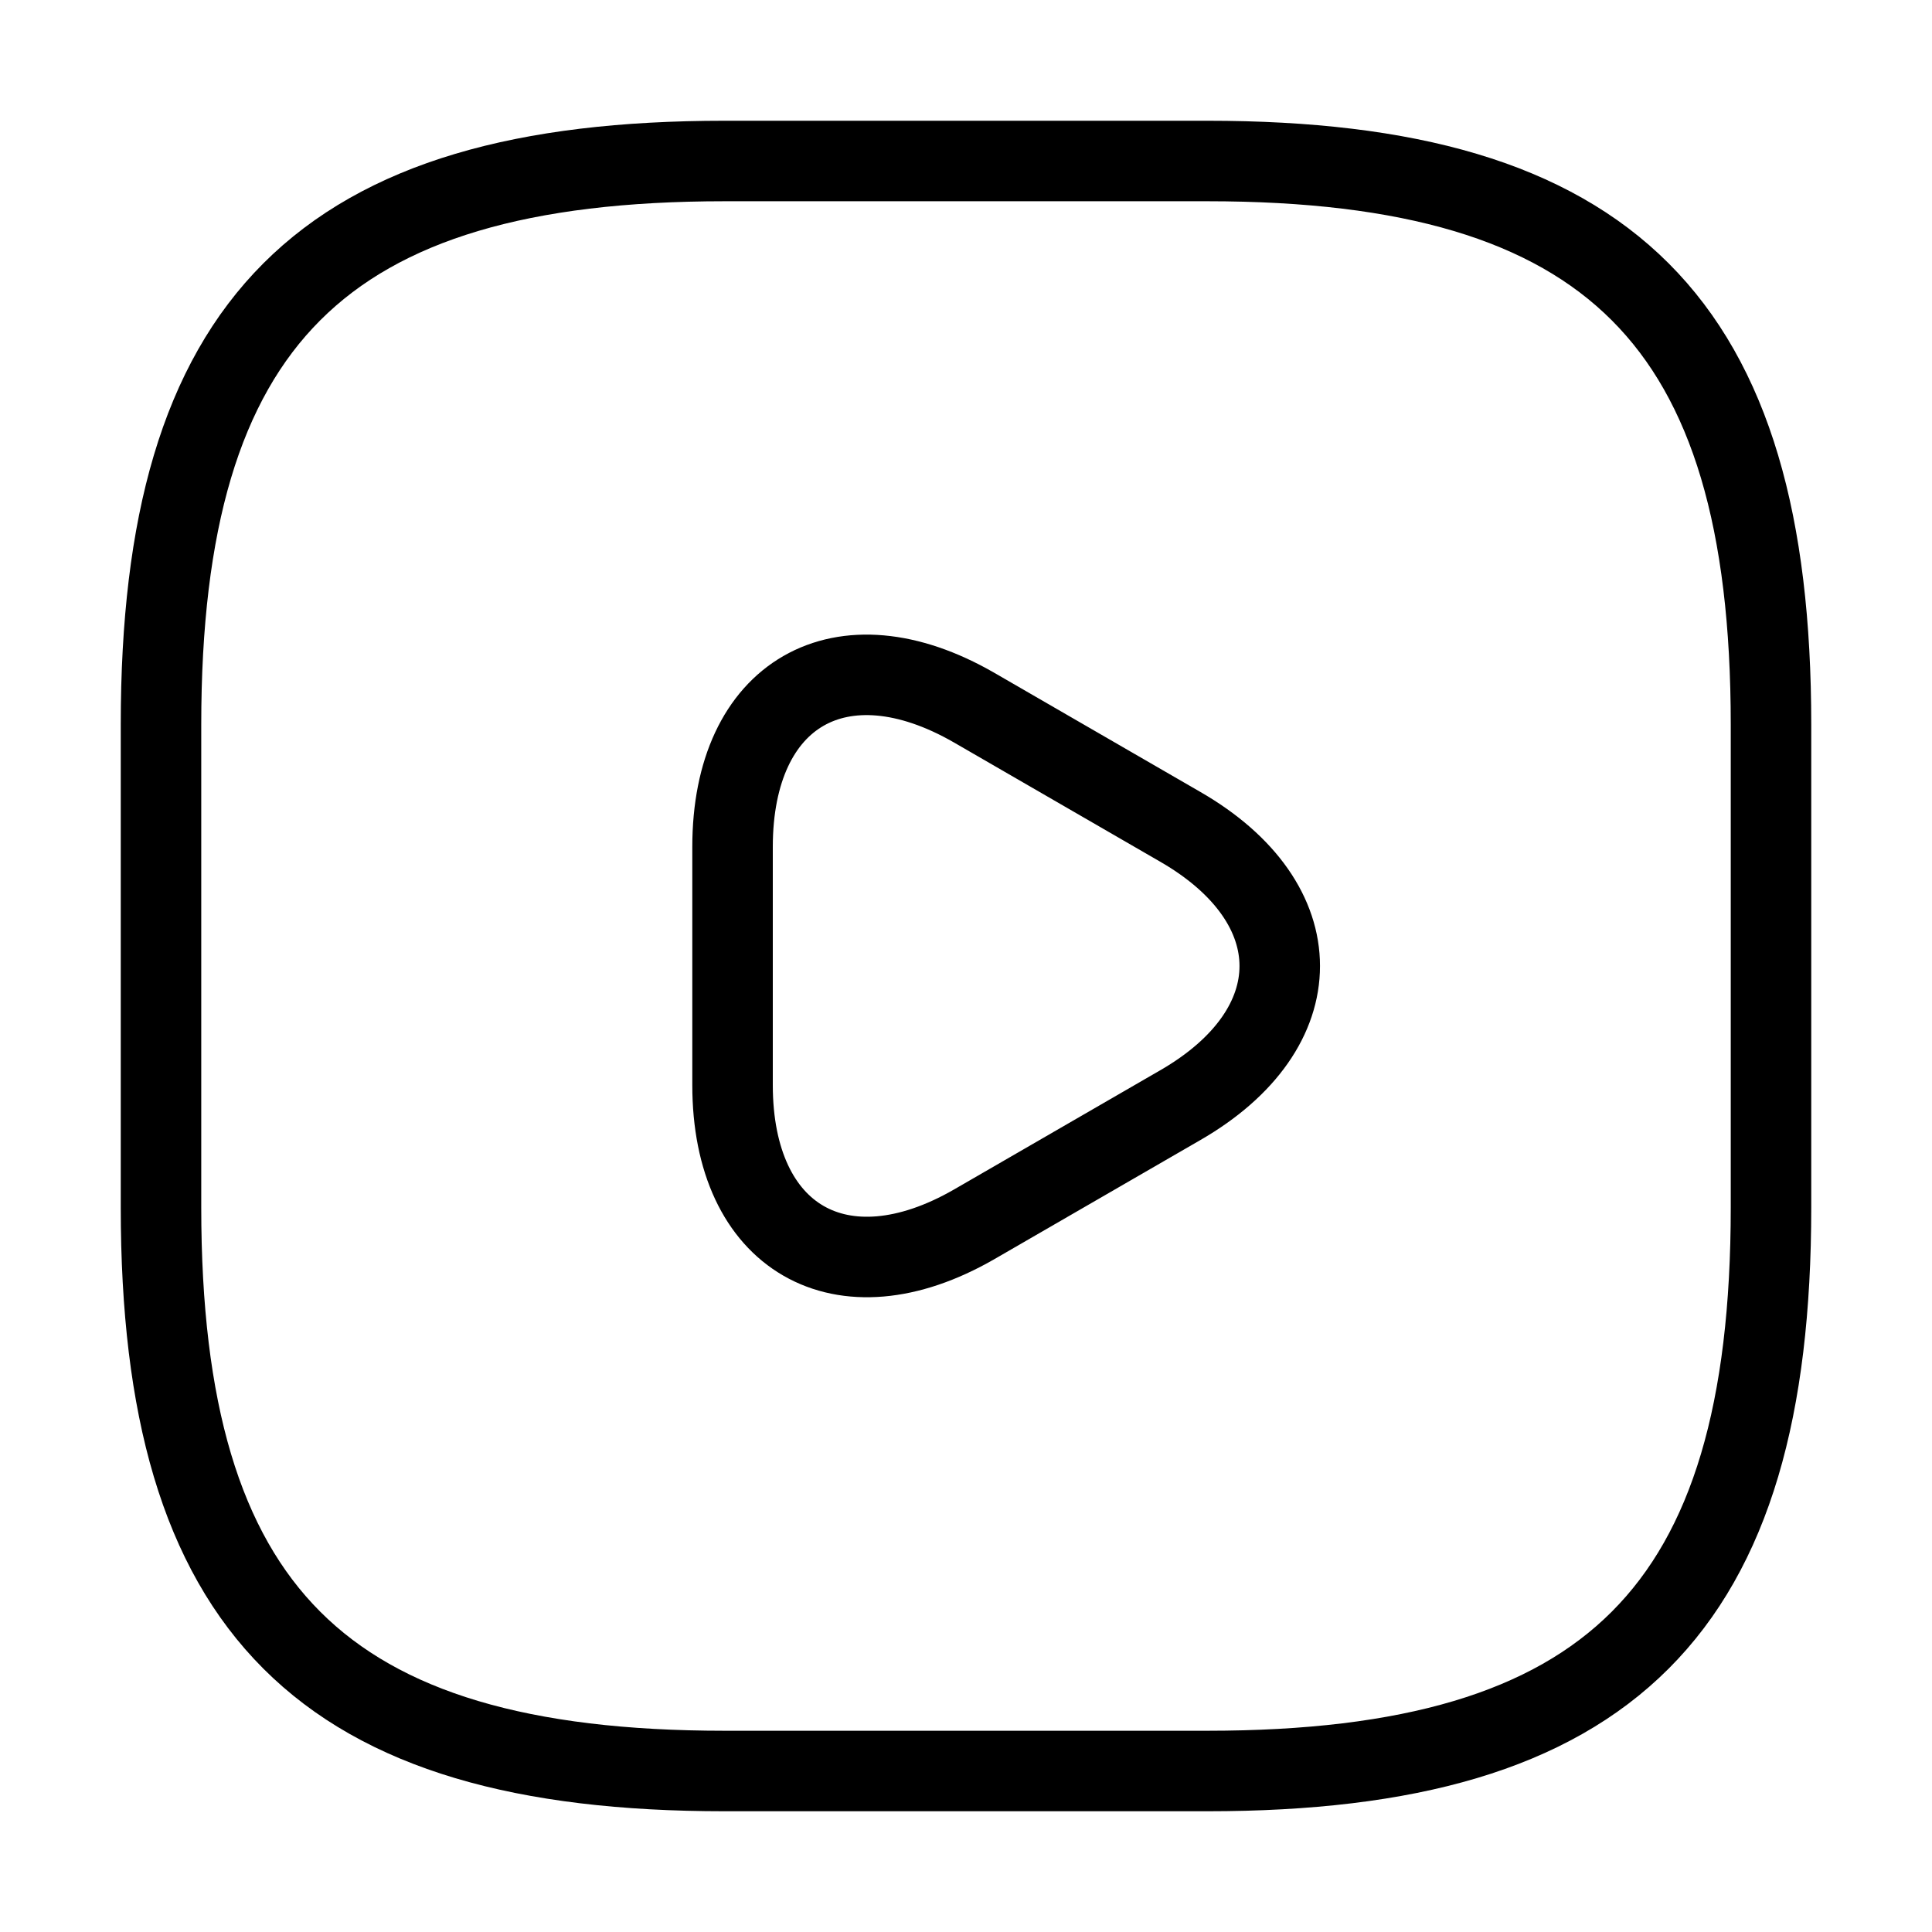
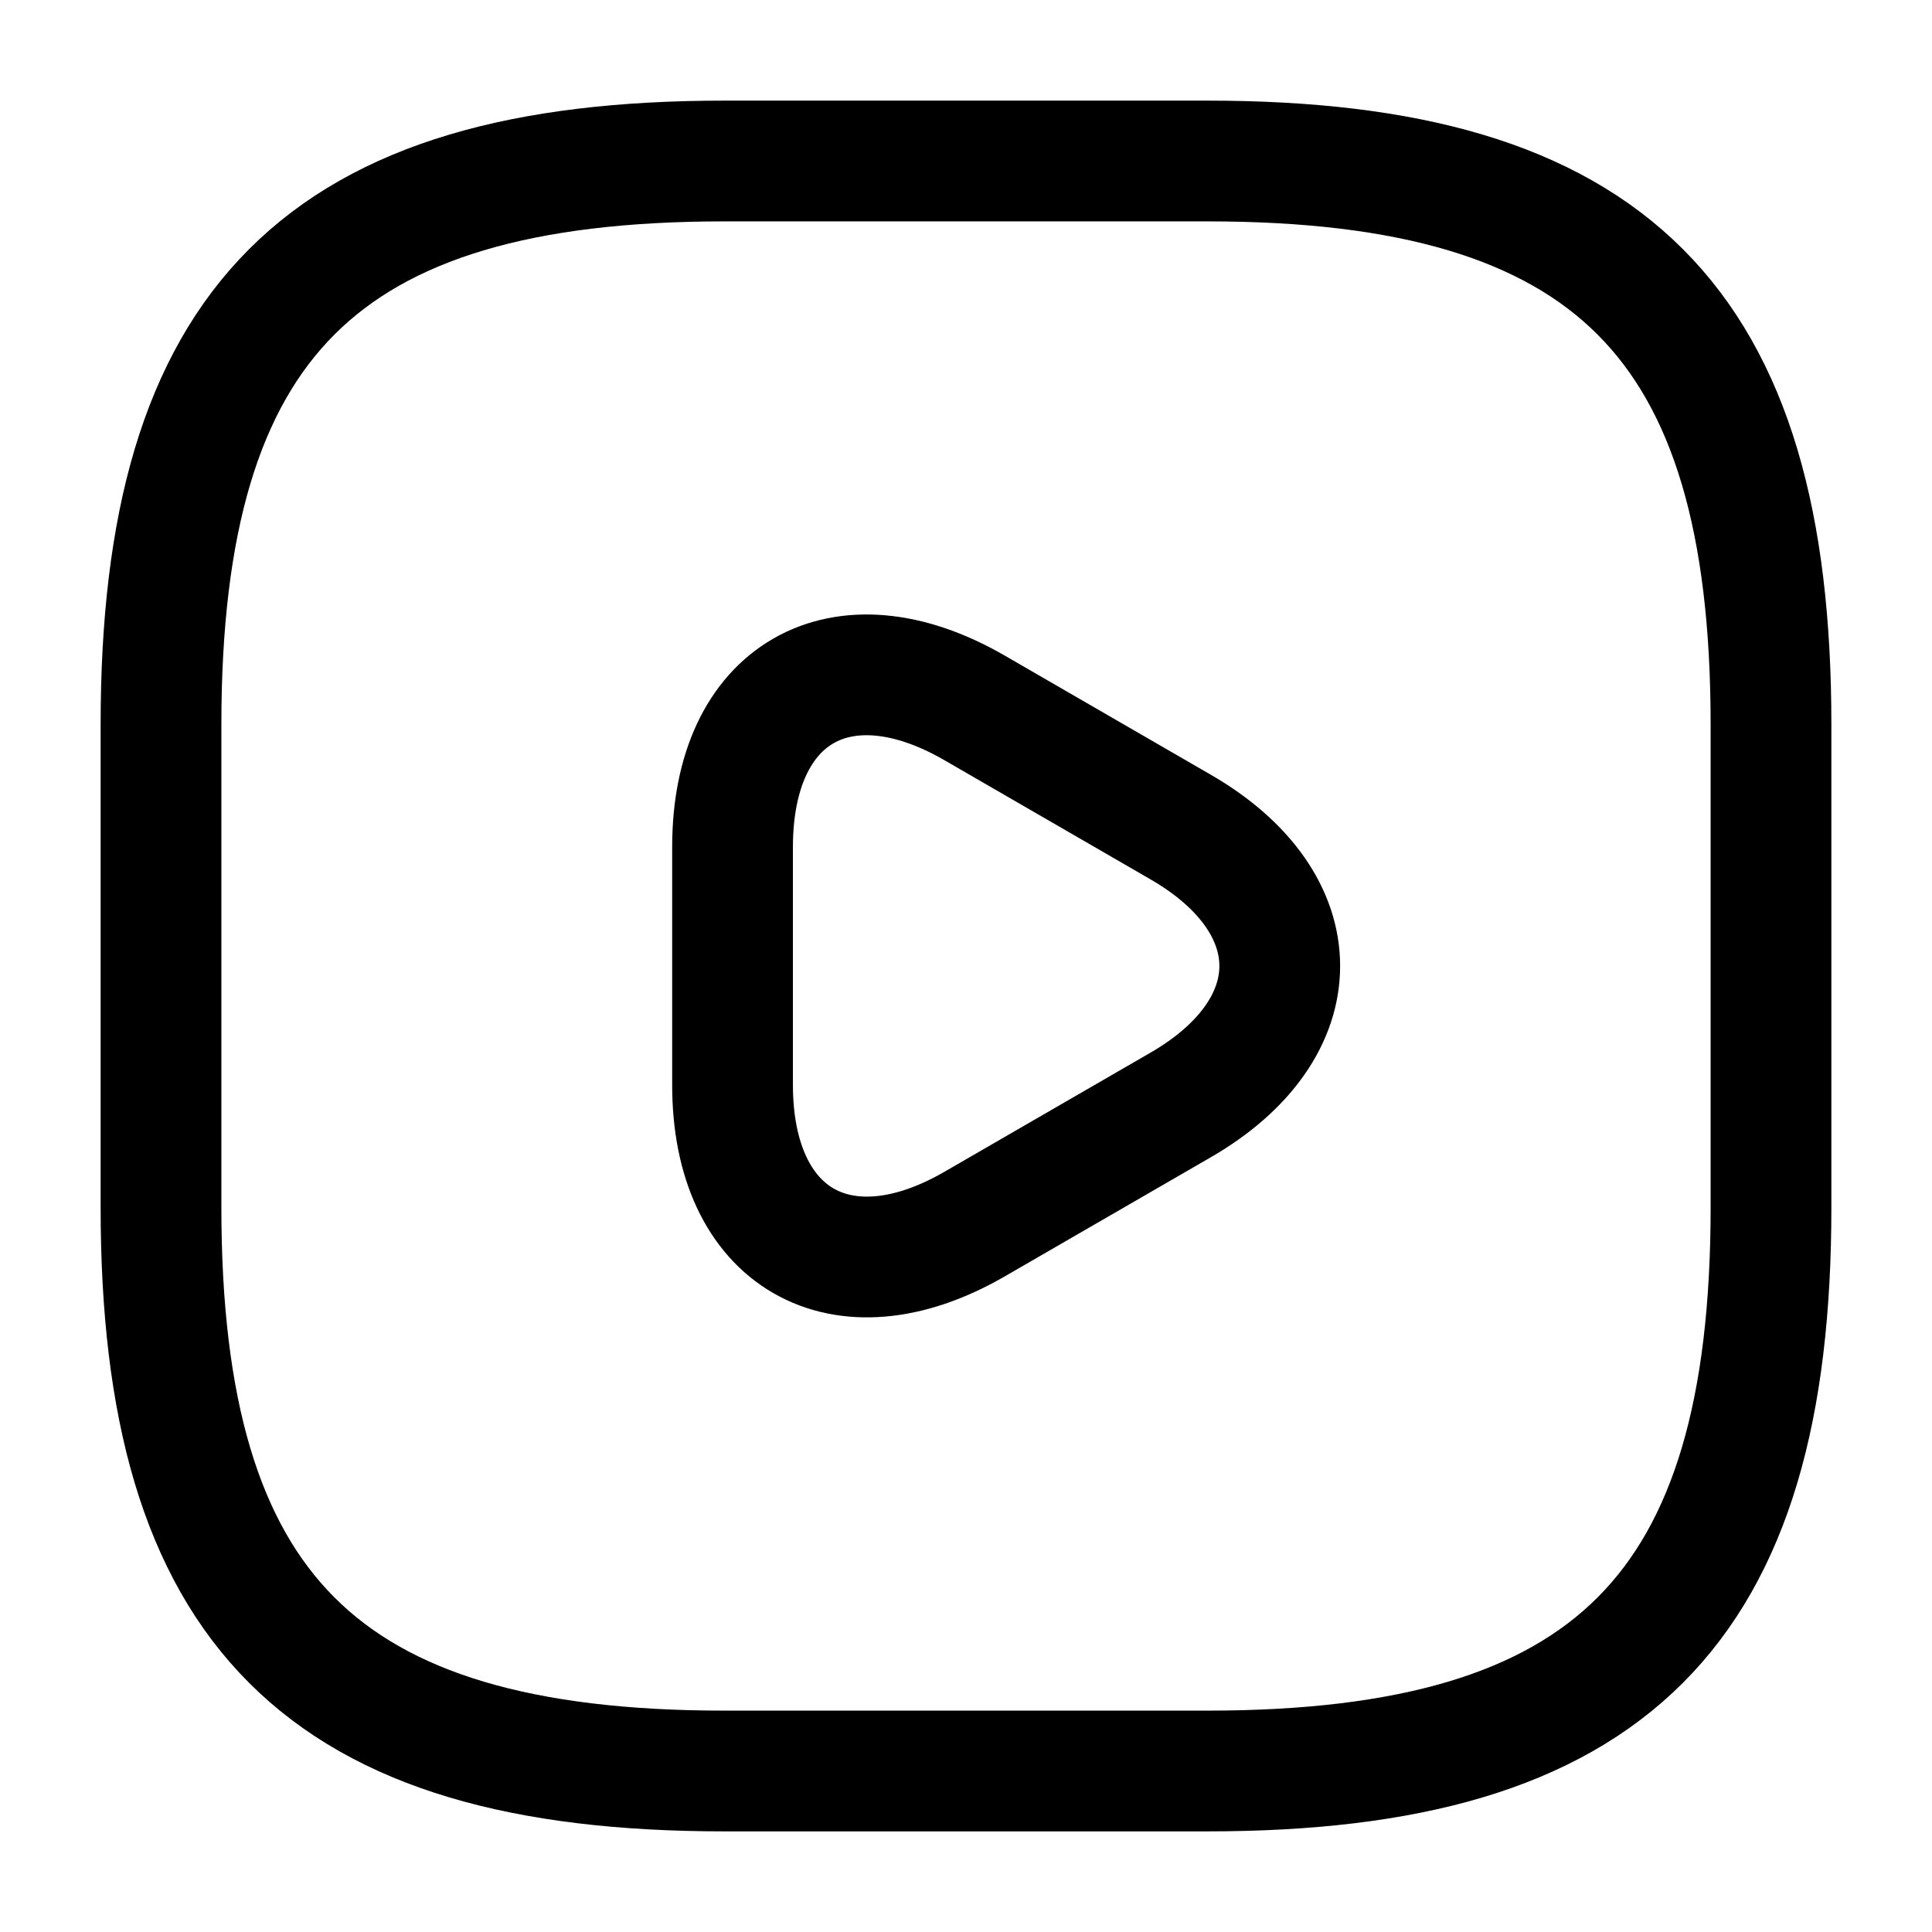
<svg xmlns="http://www.w3.org/2000/svg" width="24" height="24" viewBox="0 0 24 24" fill="none">
-   <path d="M9 22H15C20 22 22 20 22 15V9C22 4 20 2 15 2H9C4 2 2 4 2 9V15C2 20 4 22 9 22Z" stroke="currentColor" stroke-linecap="round" stroke-linejoin="round" />
-   <path d="M9.1 12V10.52C9.1 8.61 10.45 7.84 12.1 8.79L13.38 9.53L14.66 10.27C16.31 11.22 16.31 12.78 14.66 13.73L13.38 14.47L12.1 15.21C10.45 16.16 9.1 15.38 9.1 13.48V12Z" stroke="currentColor" stroke-miterlimit="10" stroke-linecap="round" stroke-linejoin="round" />
+   <path d="M9 22H15C20 22 22 20 22 15V9C22 4 20 2 15 2H9C4 2 2 4 2 9V15C2 20 4 22 9 22Z" stroke="currentColor" stroke-linecap="round" stroke-linejoin="round" stroke-width="1.5" />
+   <path d="M9.1 12V10.52C9.1 8.61 10.45 7.84 12.1 8.79L13.38 9.53L14.66 10.27C16.31 11.22 16.31 12.78 14.66 13.73L13.38 14.47L12.1 15.21C10.45 16.16 9.1 15.38 9.1 13.48V12Z" stroke="currentColor" stroke-miterlimit="10" stroke-linecap="round" stroke-linejoin="round" stroke-width="1.5">
+   </path>
</svg>
